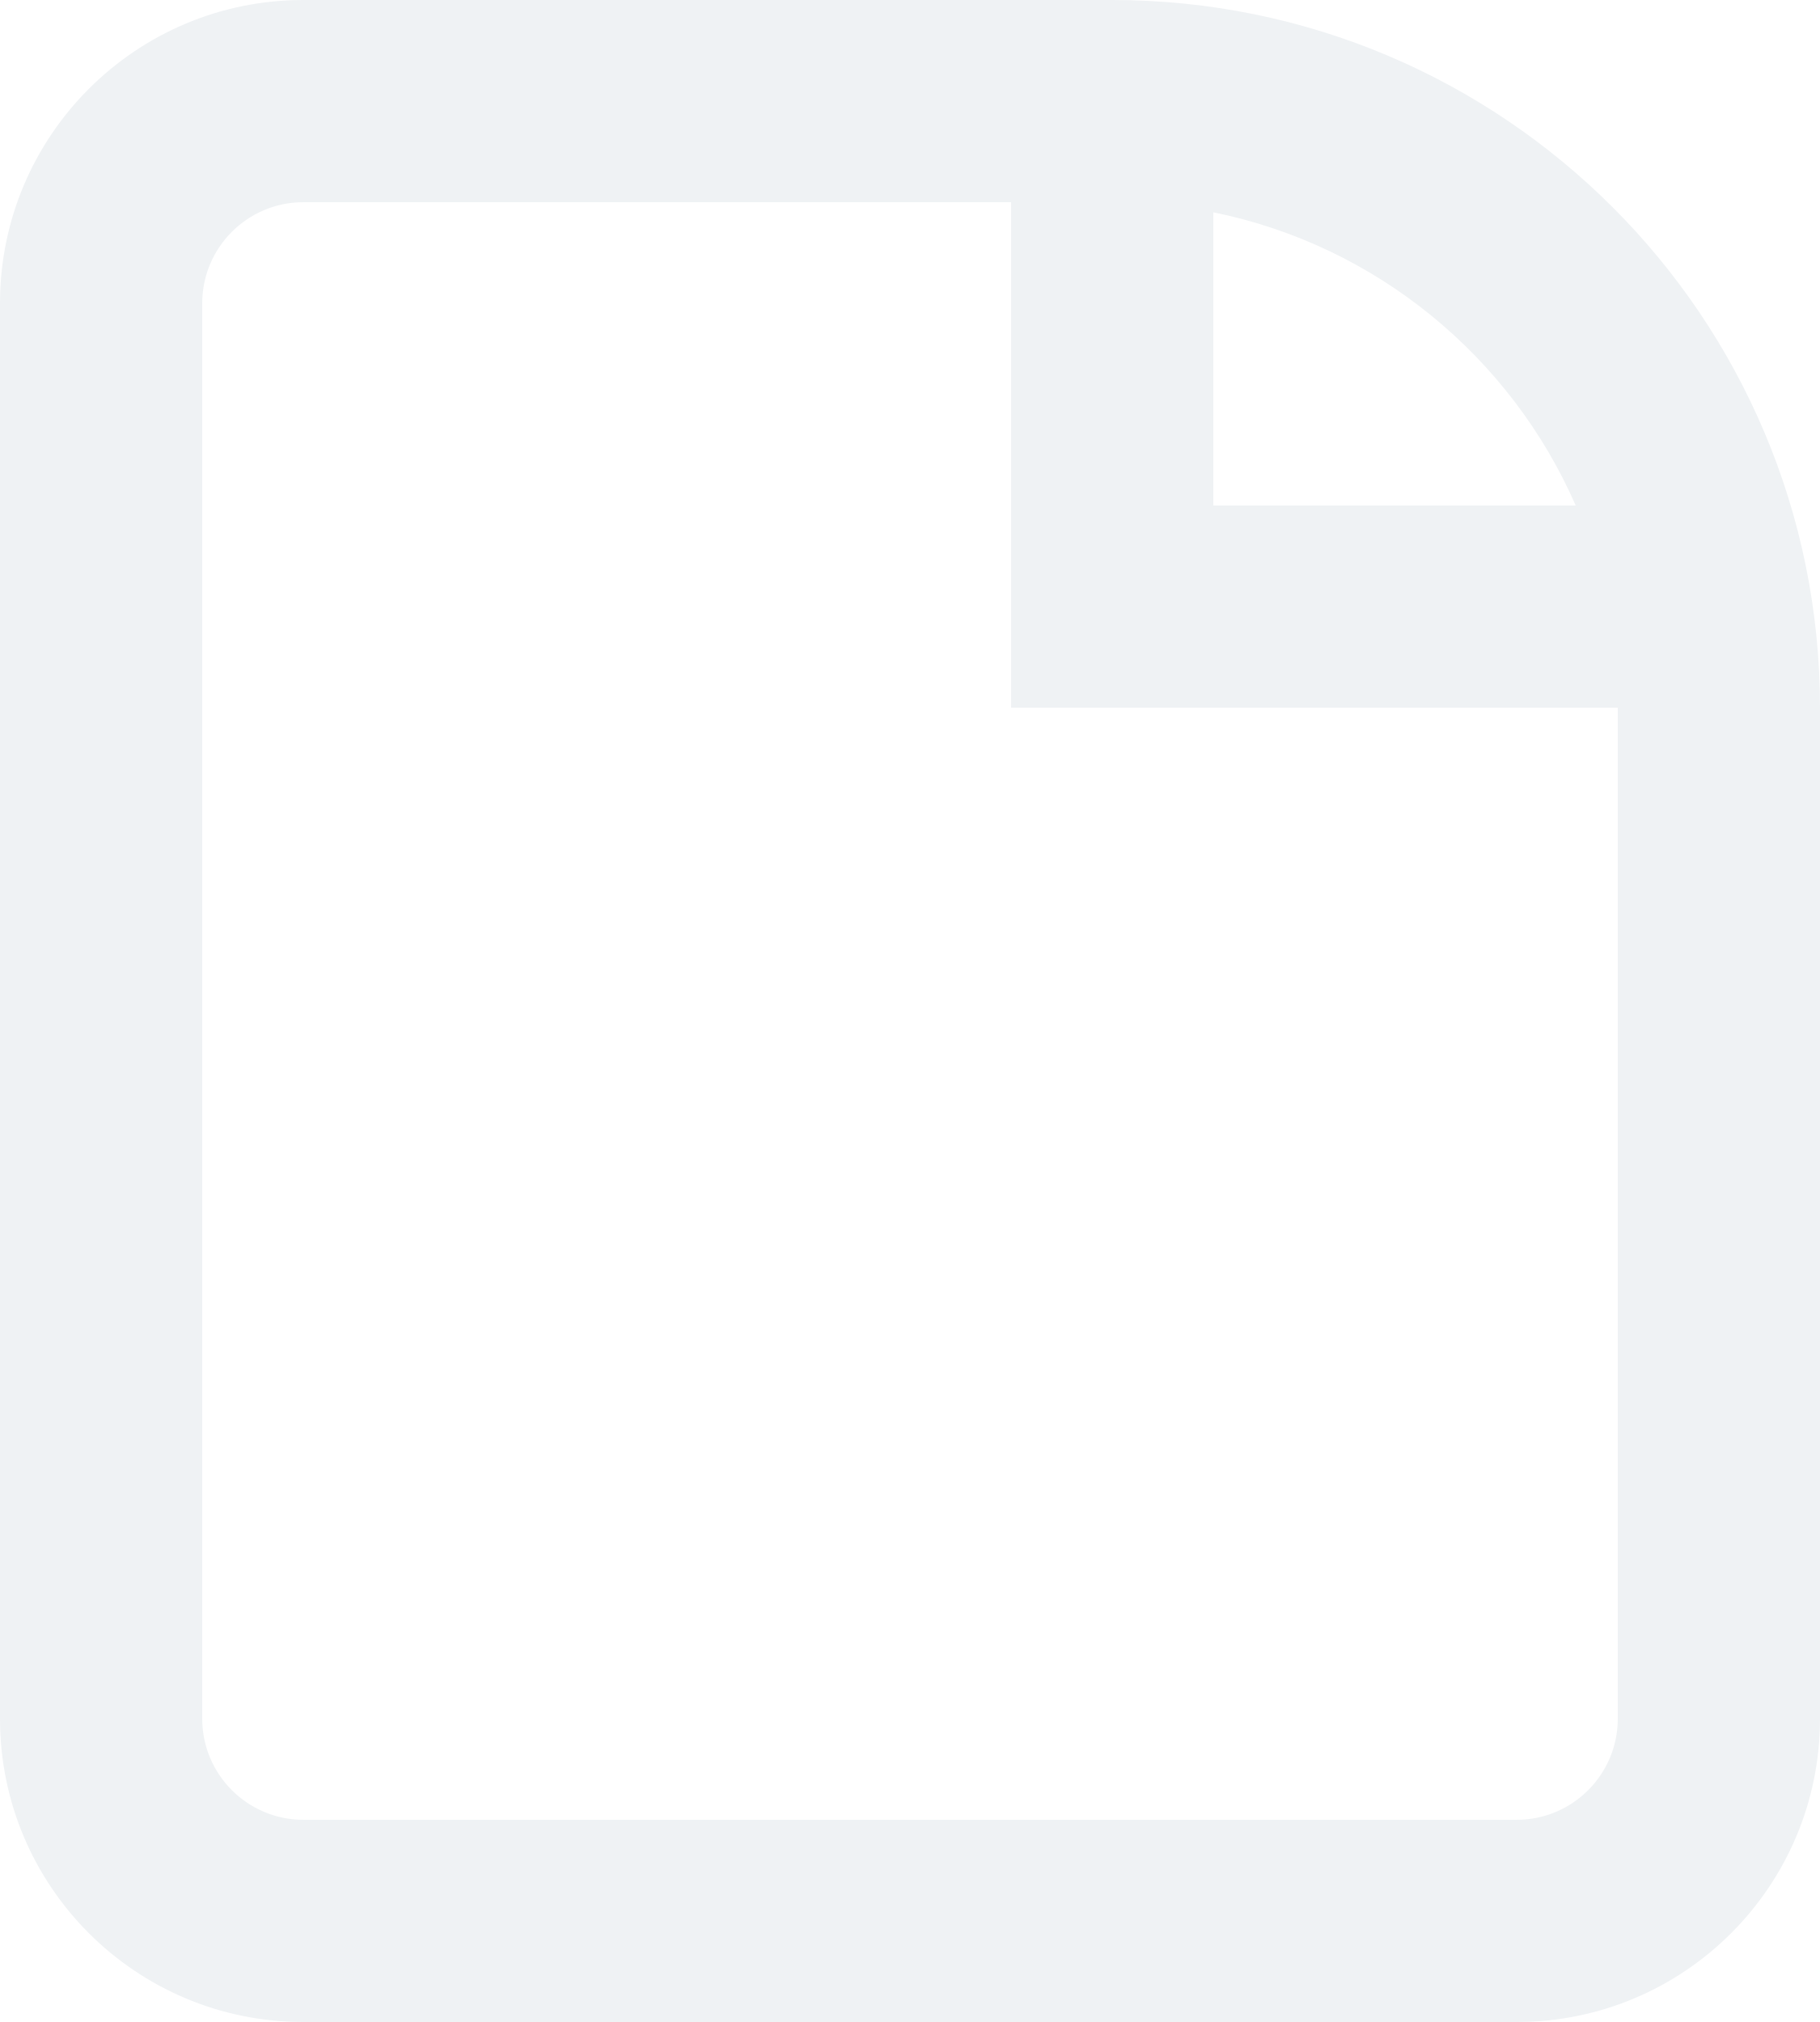
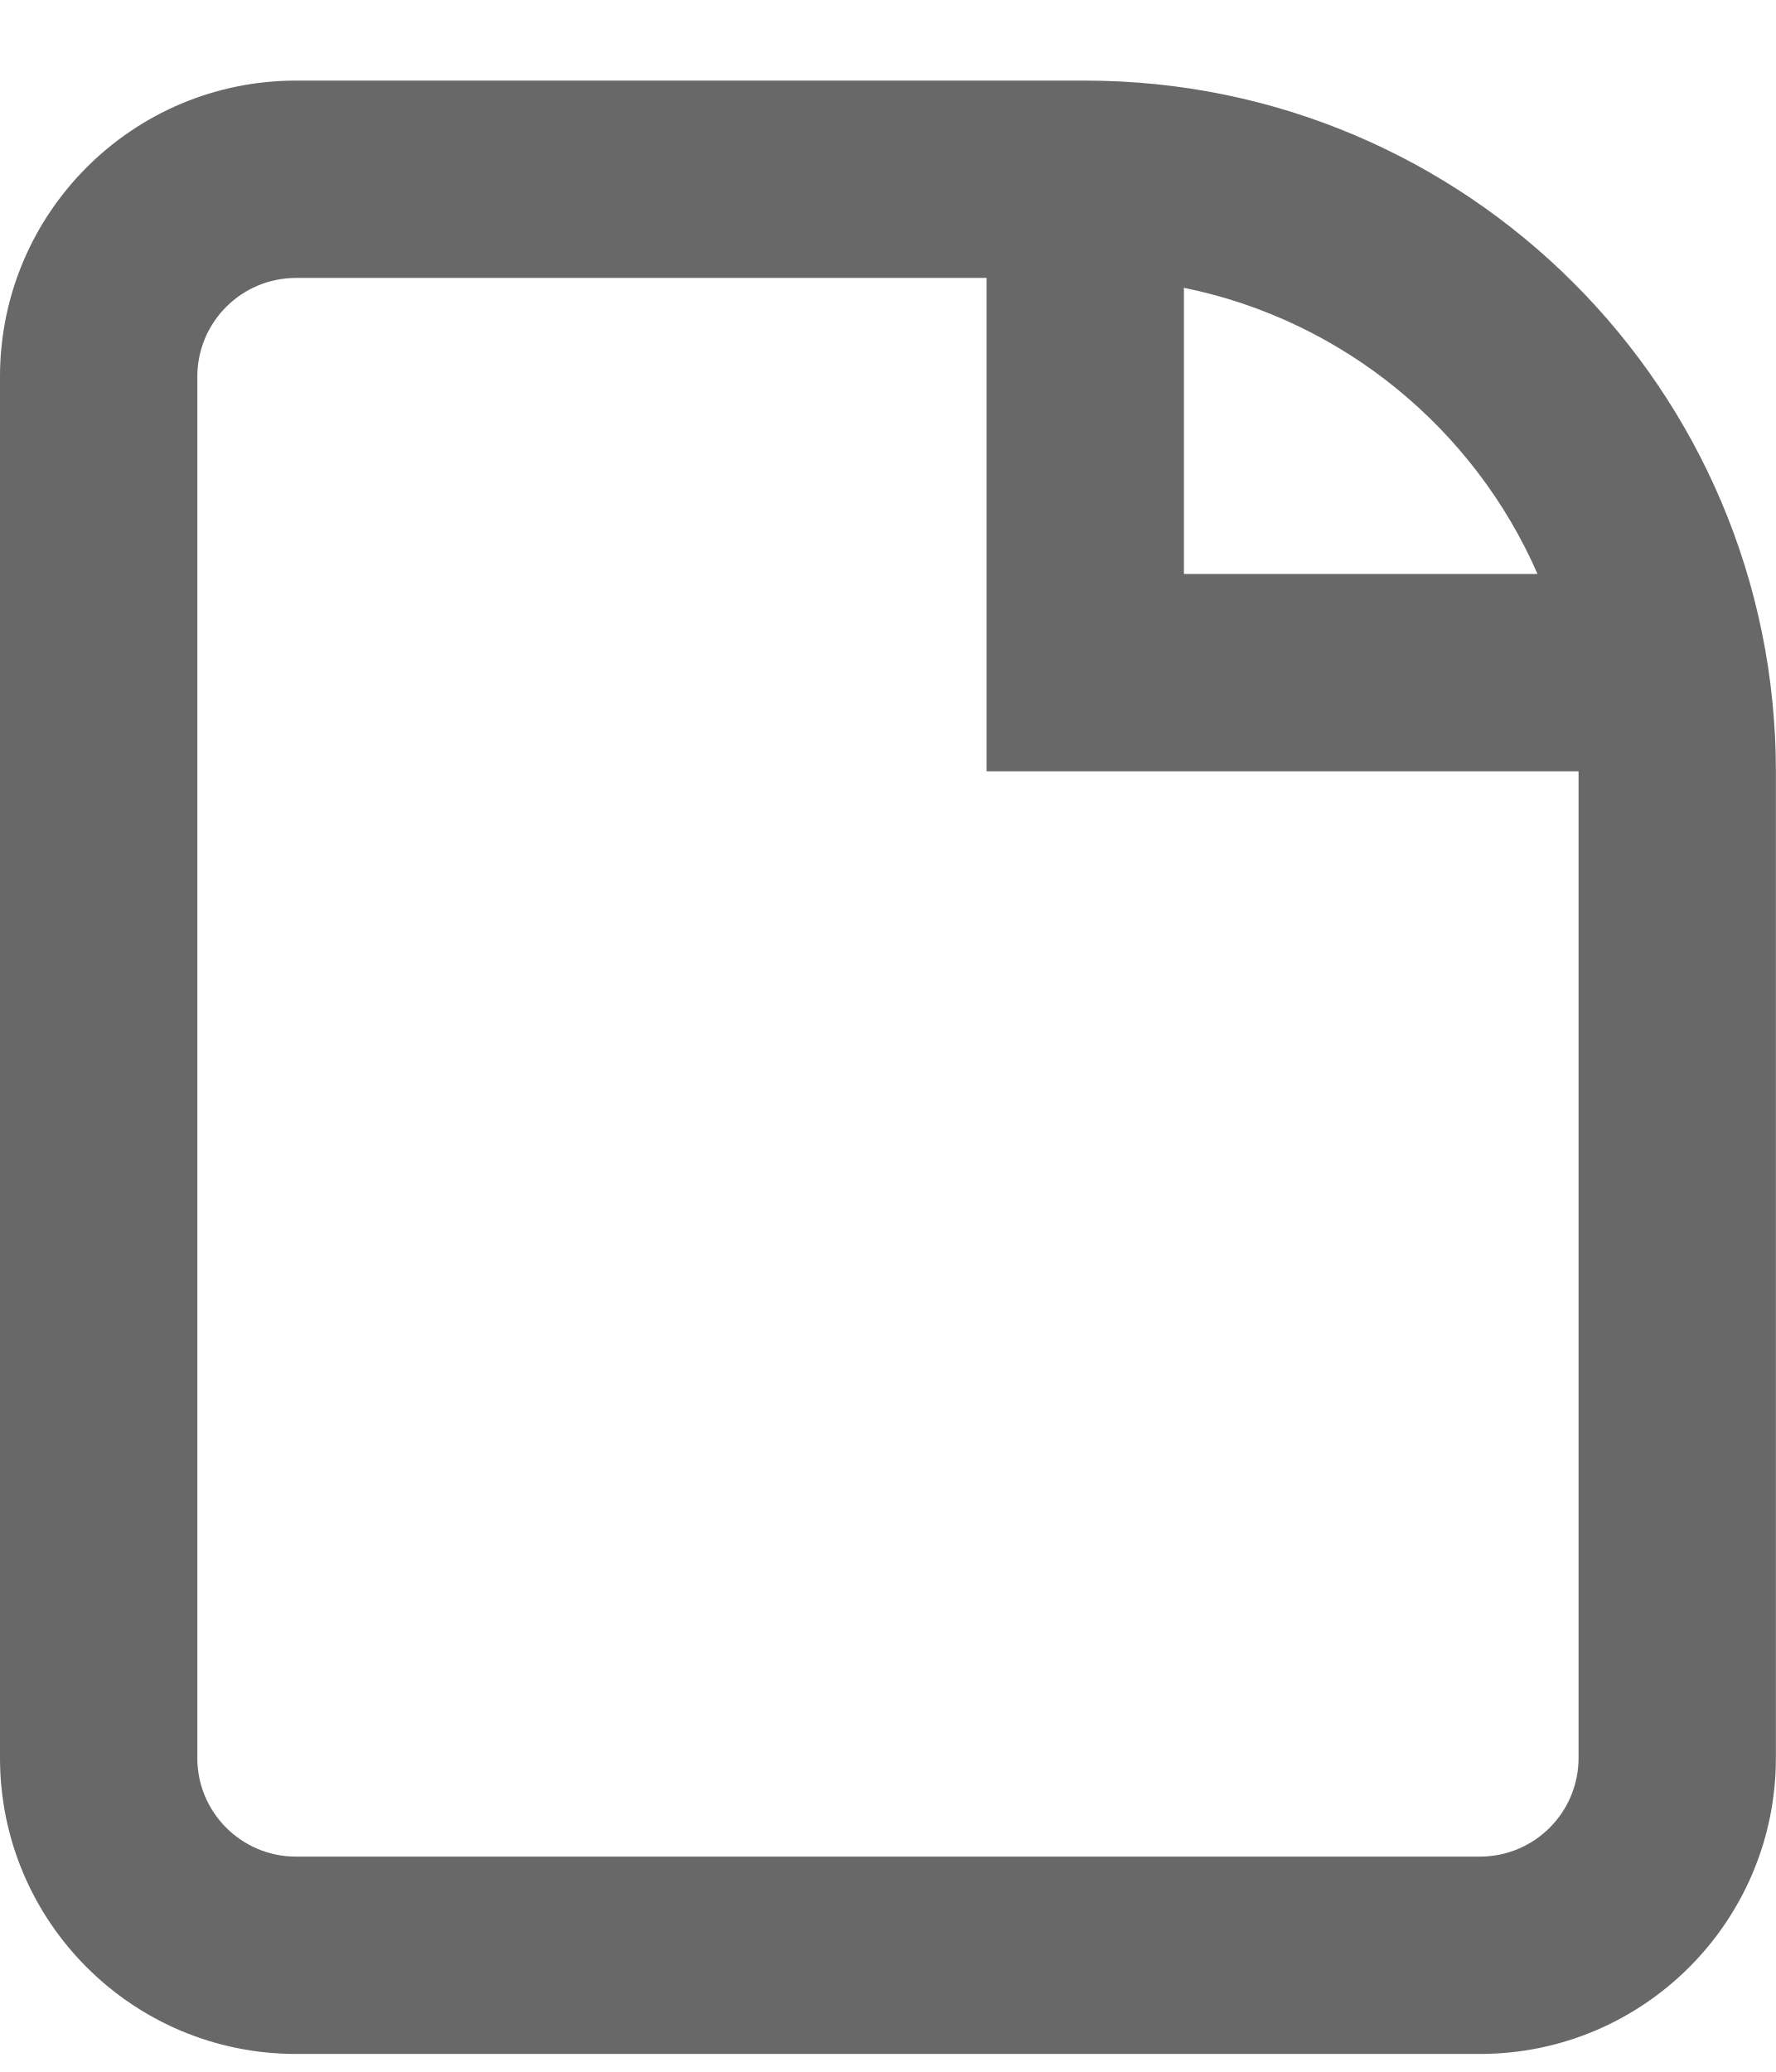
- <svg xmlns="http://www.w3.org/2000/svg" width="18" height="20" viewBox="0 0 18 20" fill="none">
-   <path fill-rule="evenodd" clip-rule="evenodd" d="M0 3C0 1.343 1.343 0 3 0H11C14.866 0 18 3.134 18 7V17C18 18.657 16.657 20 15 20H3C1.343 20 0 18.657 0 17V3ZM10 2H3C2.448 2 2 2.448 2 3V17C2 17.552 2.448 18 3 18H15C15.552 18 16 17.552 16 17V7H10V2ZM15.584 5C14.941 3.529 13.611 2.427 12 2.1V5H15.584Z" fill="#EFF2F4" />
+ <svg xmlns="http://www.w3.org/2000/svg" width="18" height="21" viewBox="0 0 18 21" fill="none">
+   <path fill-rule="evenodd" clip-rule="evenodd" d="M0 3.817C0 2.161 1.343 0.817 3 0.817H11C14.866 0.817 18 3.951 18 7.817V17.817C18 19.474 16.657 20.817 15 20.817H3C1.343 20.817 0 19.474 0 17.817V3.817ZM10 2.817H3C2.448 2.817 2 3.265 2 3.817V17.817C2 18.37 2.448 18.817 3 18.817H15C15.552 18.817 16 18.37 16 17.817V7.817H10V2.817ZM15.584 5.817C14.941 4.346 13.611 3.244 12 2.917V5.817H15.584Z" fill="#686868" />
</svg>
